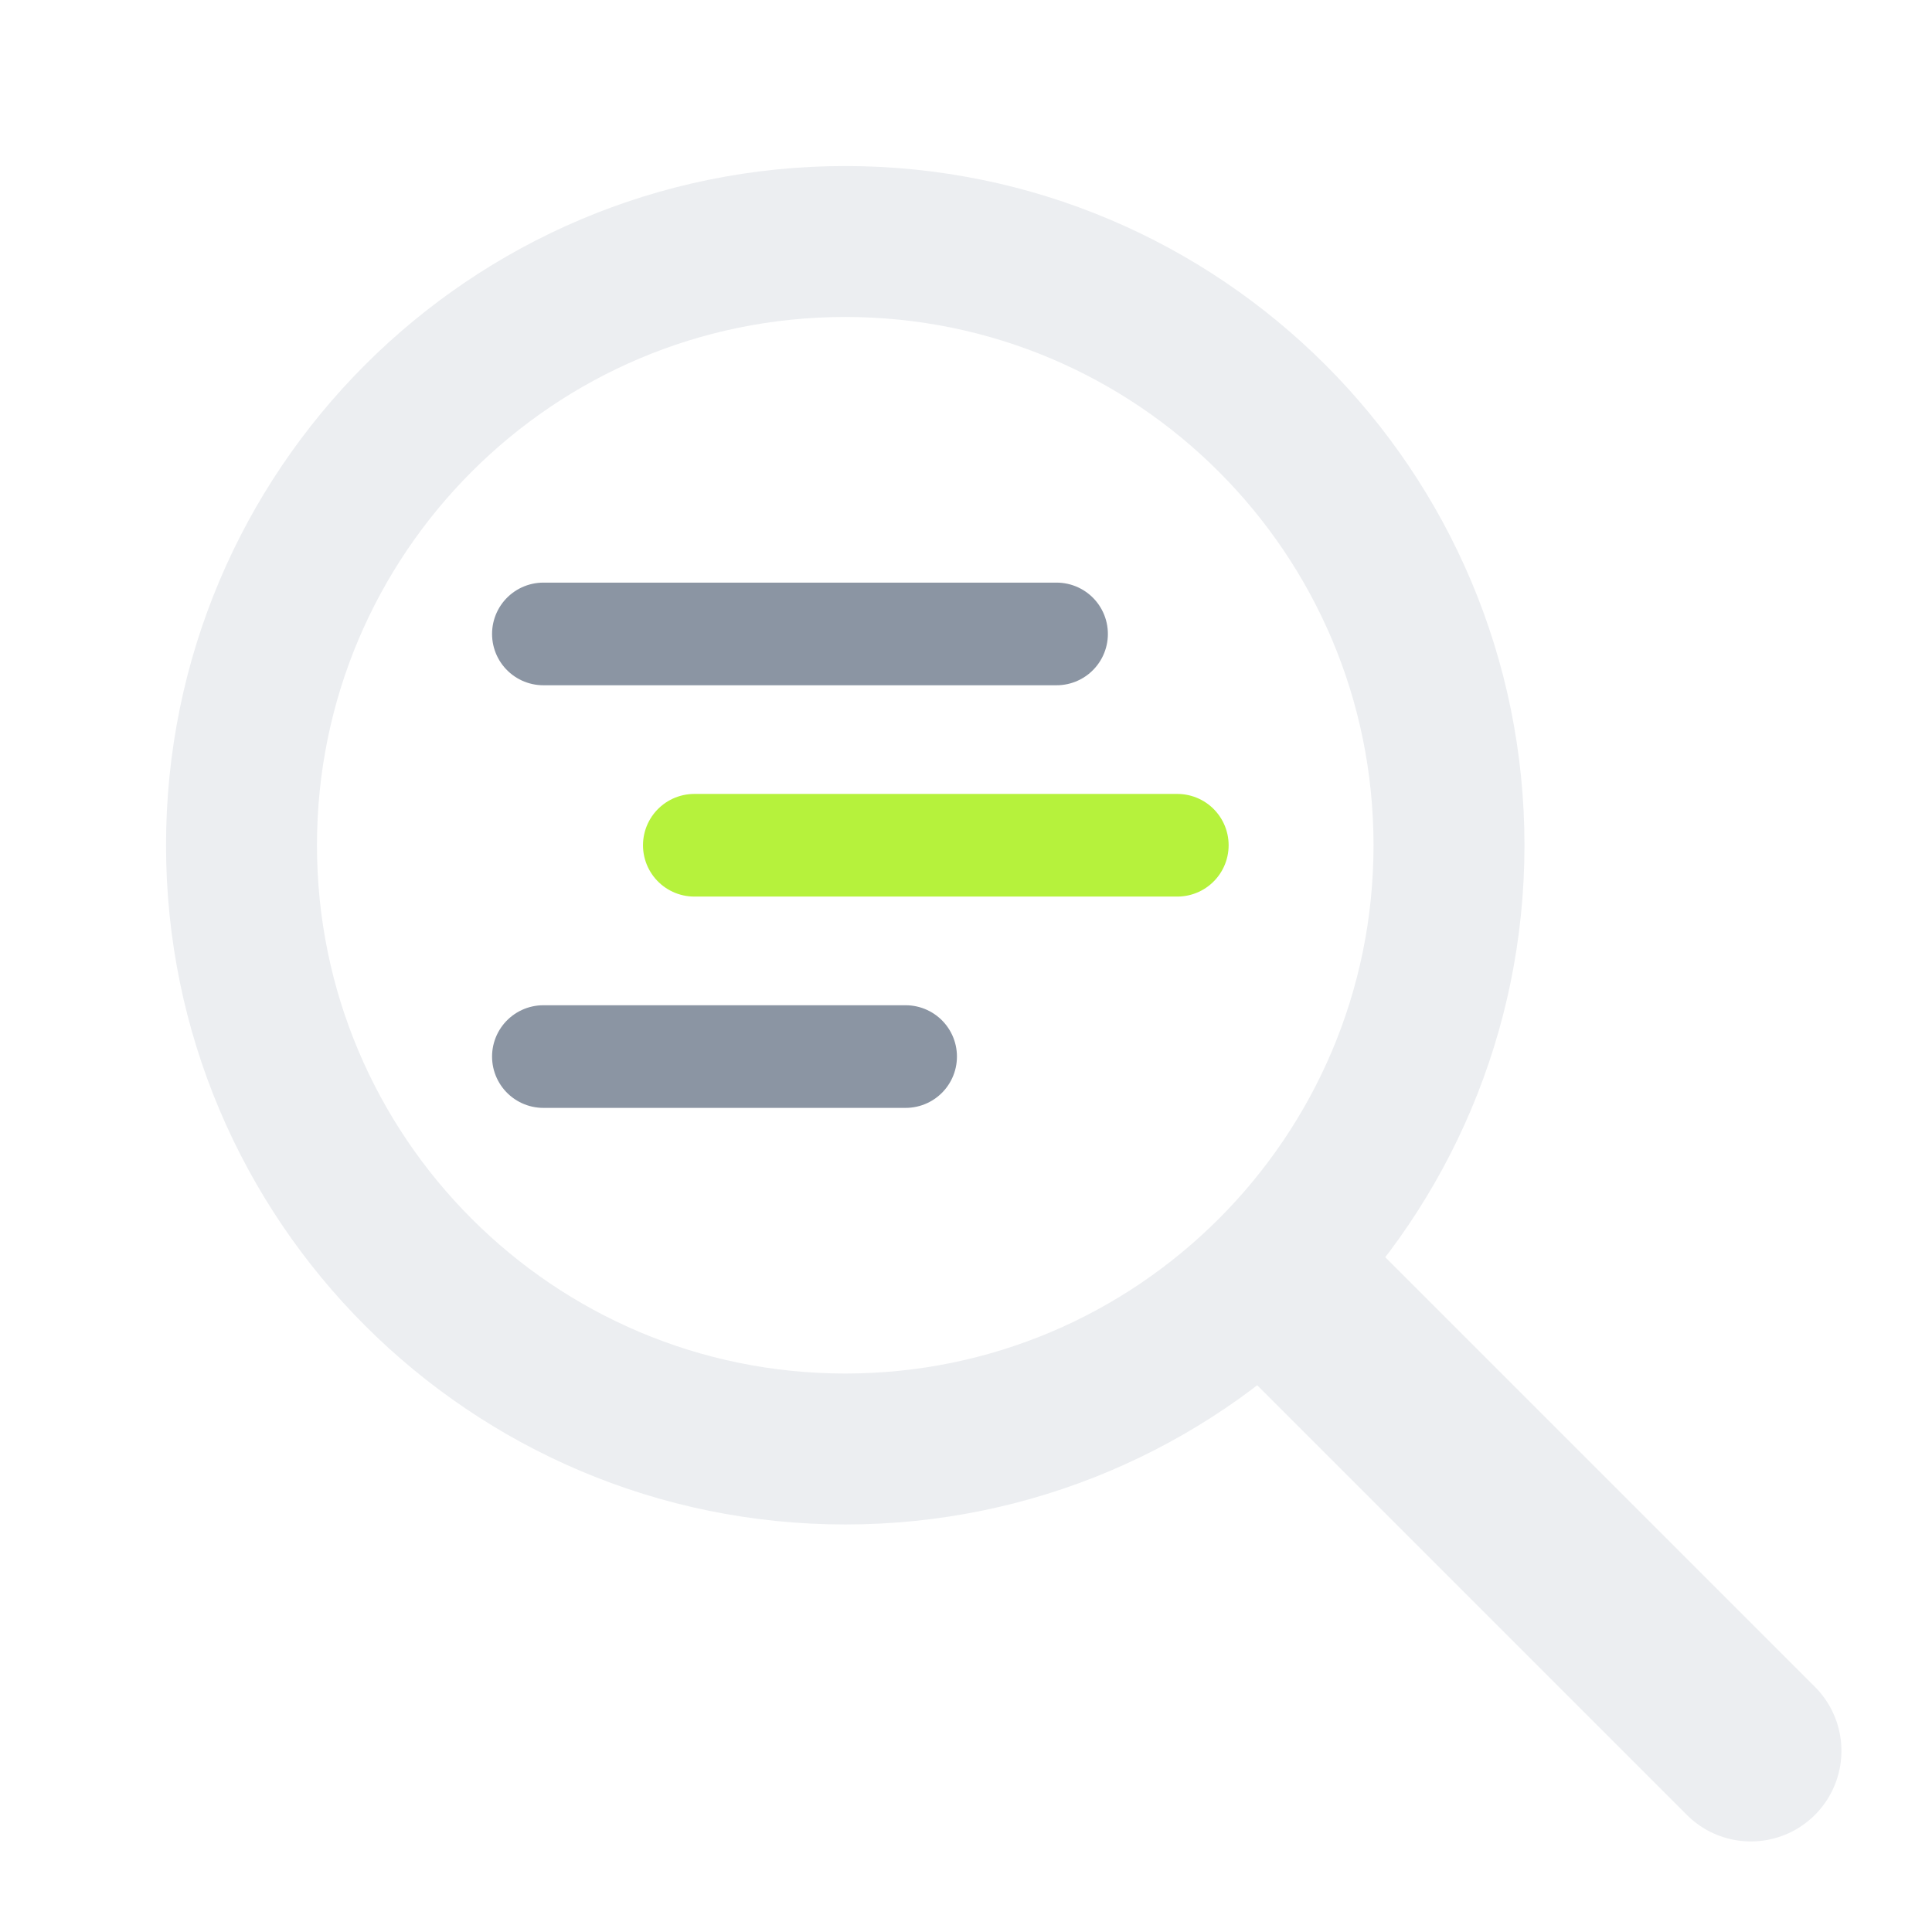
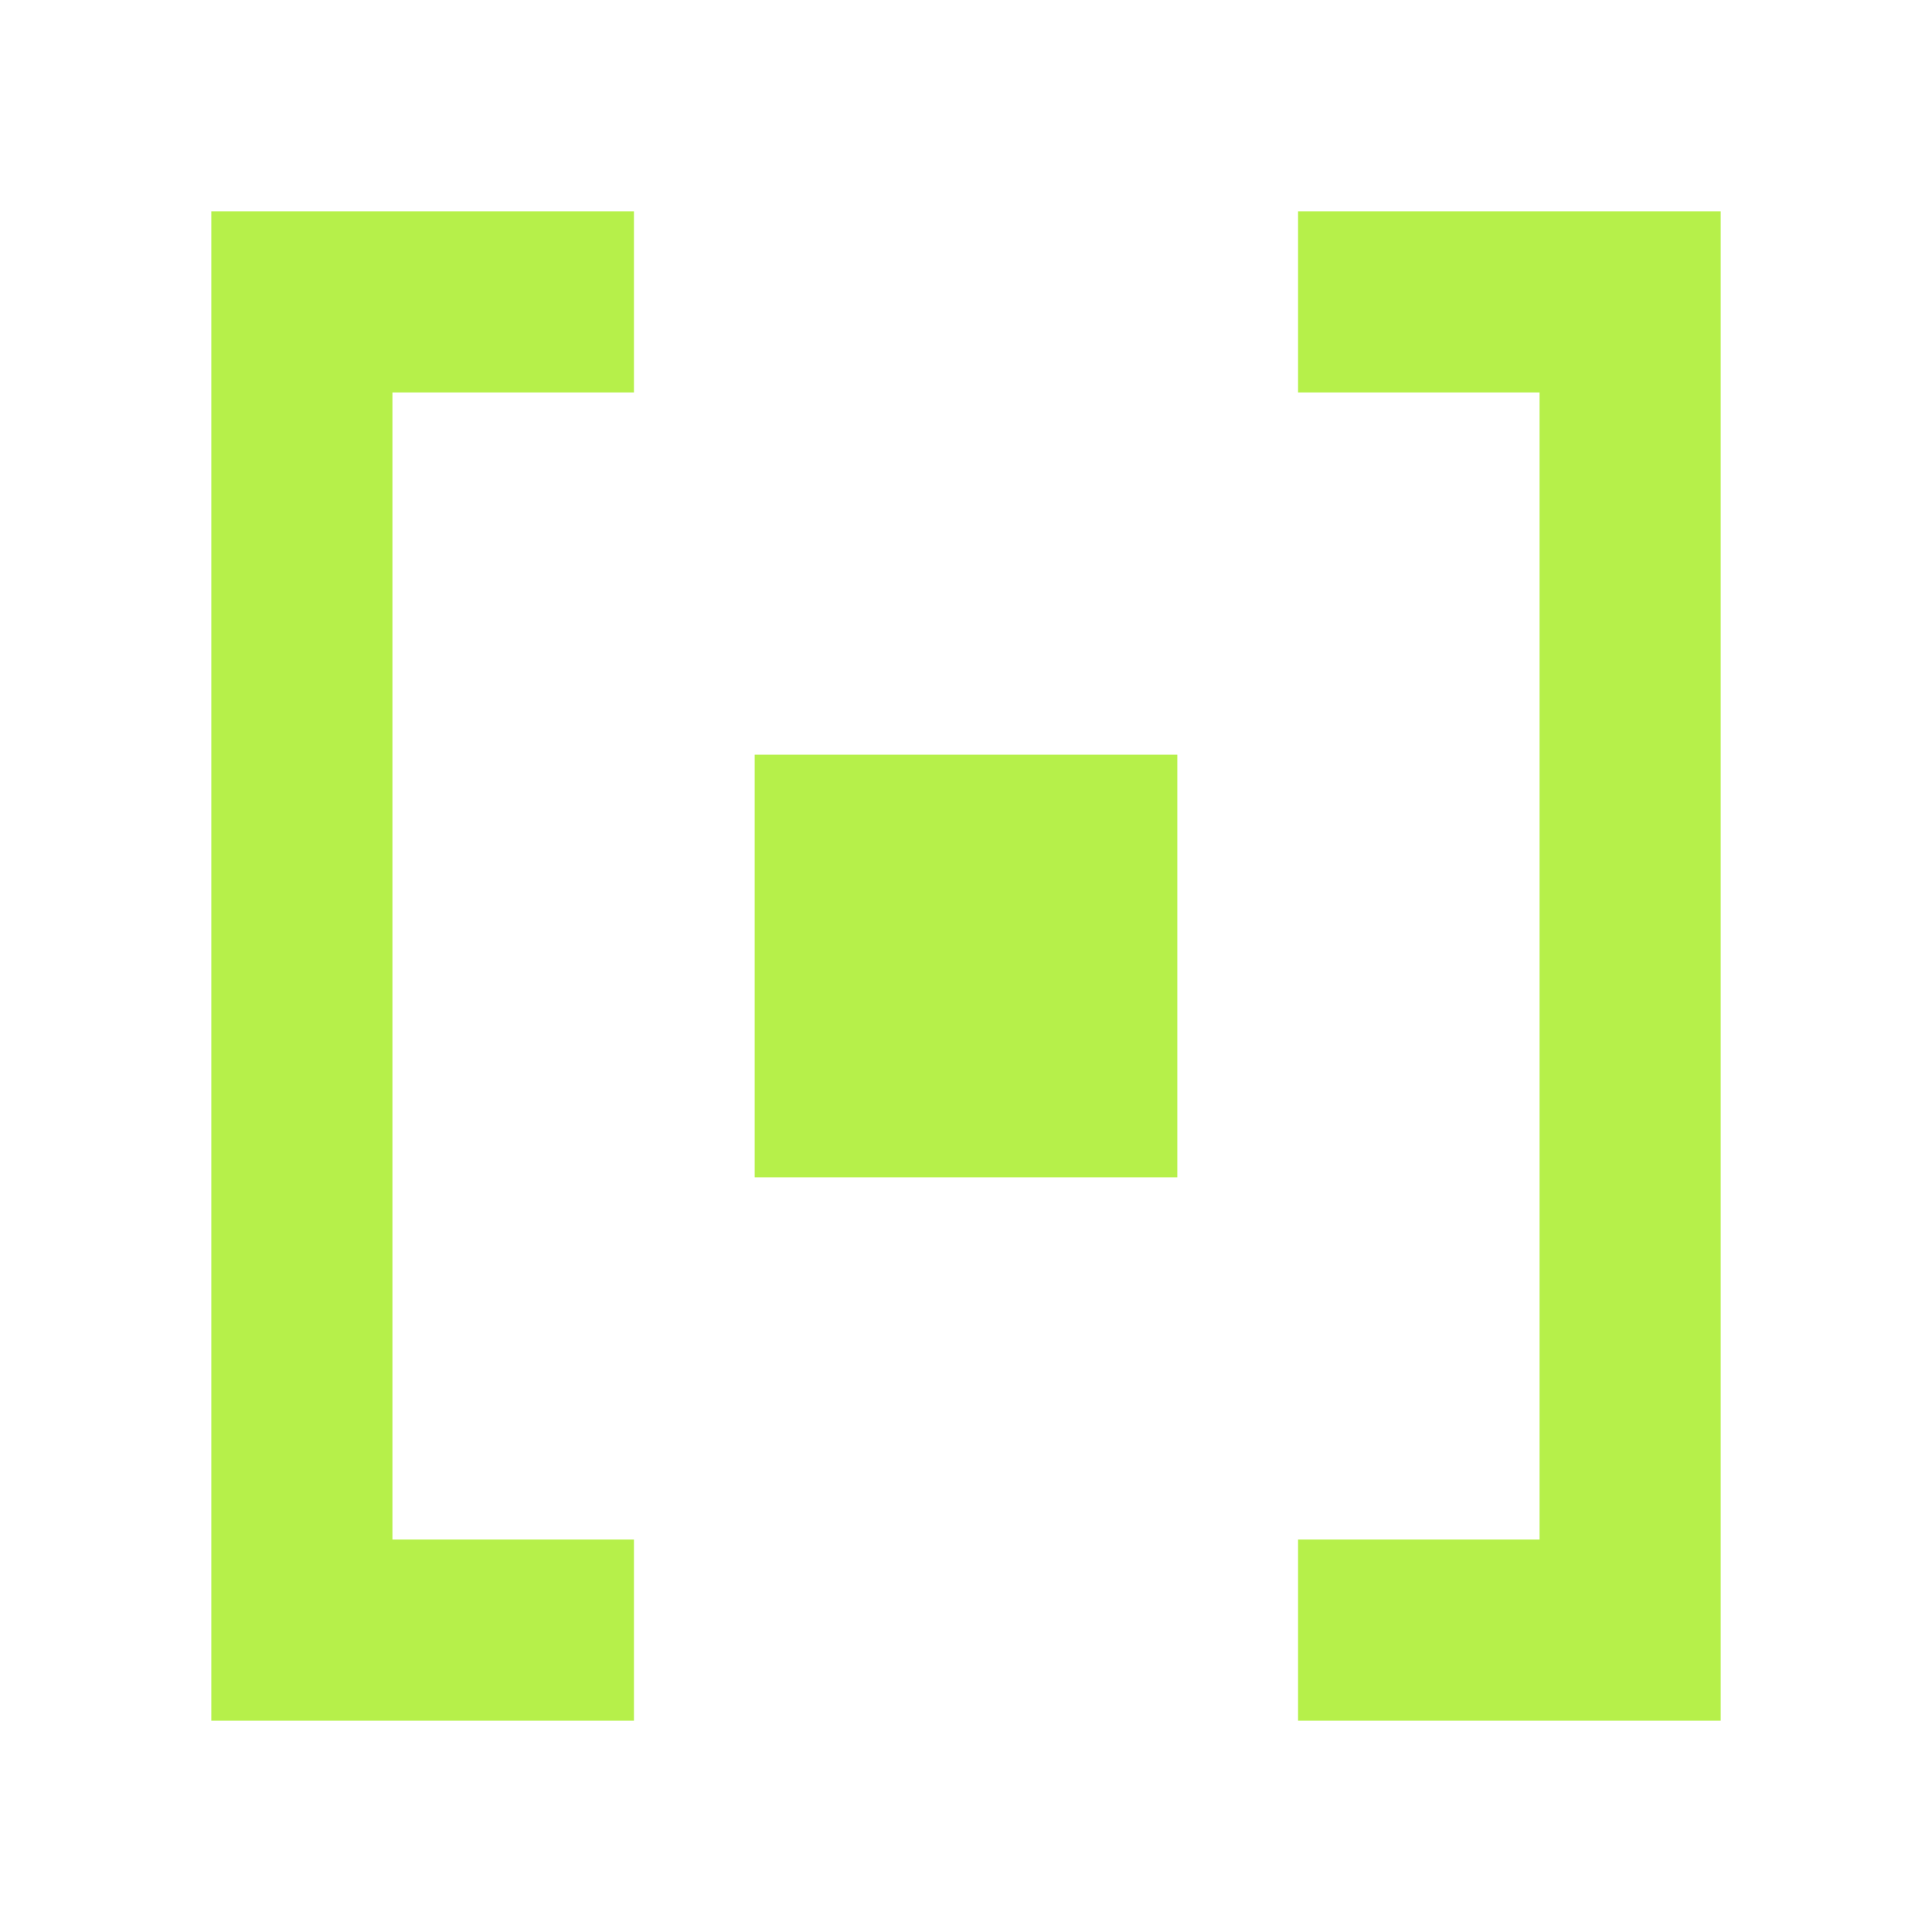
<svg xmlns="http://www.w3.org/2000/svg" viewBox="0 0 64 64" width="64" height="64">
-   <g transform="translate(0 0) scale(1)" fill="none" stroke-linecap="round">
-     <circle cx="28" cy="28" r="20" stroke="#ECEEF1" stroke-width="5" />
-     <path d="M43 43L58 58" stroke="#ECEEF1" stroke-width="6" />
-     <path d="M18 21H35" stroke="#8B95A3" stroke-width="3.4" />
-     <path d="M23 28H39" stroke="#B6F23C" stroke-width="3.4" />
-     <path d="M18 35H30" stroke="#8B95A3" stroke-width="3.4" />
+   <g transform="translate(0 0) scale(1)">
+     <path d="M18 10H10V54H18M46 10H54V54H46" fill="none" stroke="#B6F04A" stroke-width="6" stroke-linecap="square" stroke-linejoin="miter" />
+     <rect x="25" y="25" width="14" height="14" fill="#B6F04A" />
  </g>
</svg>
